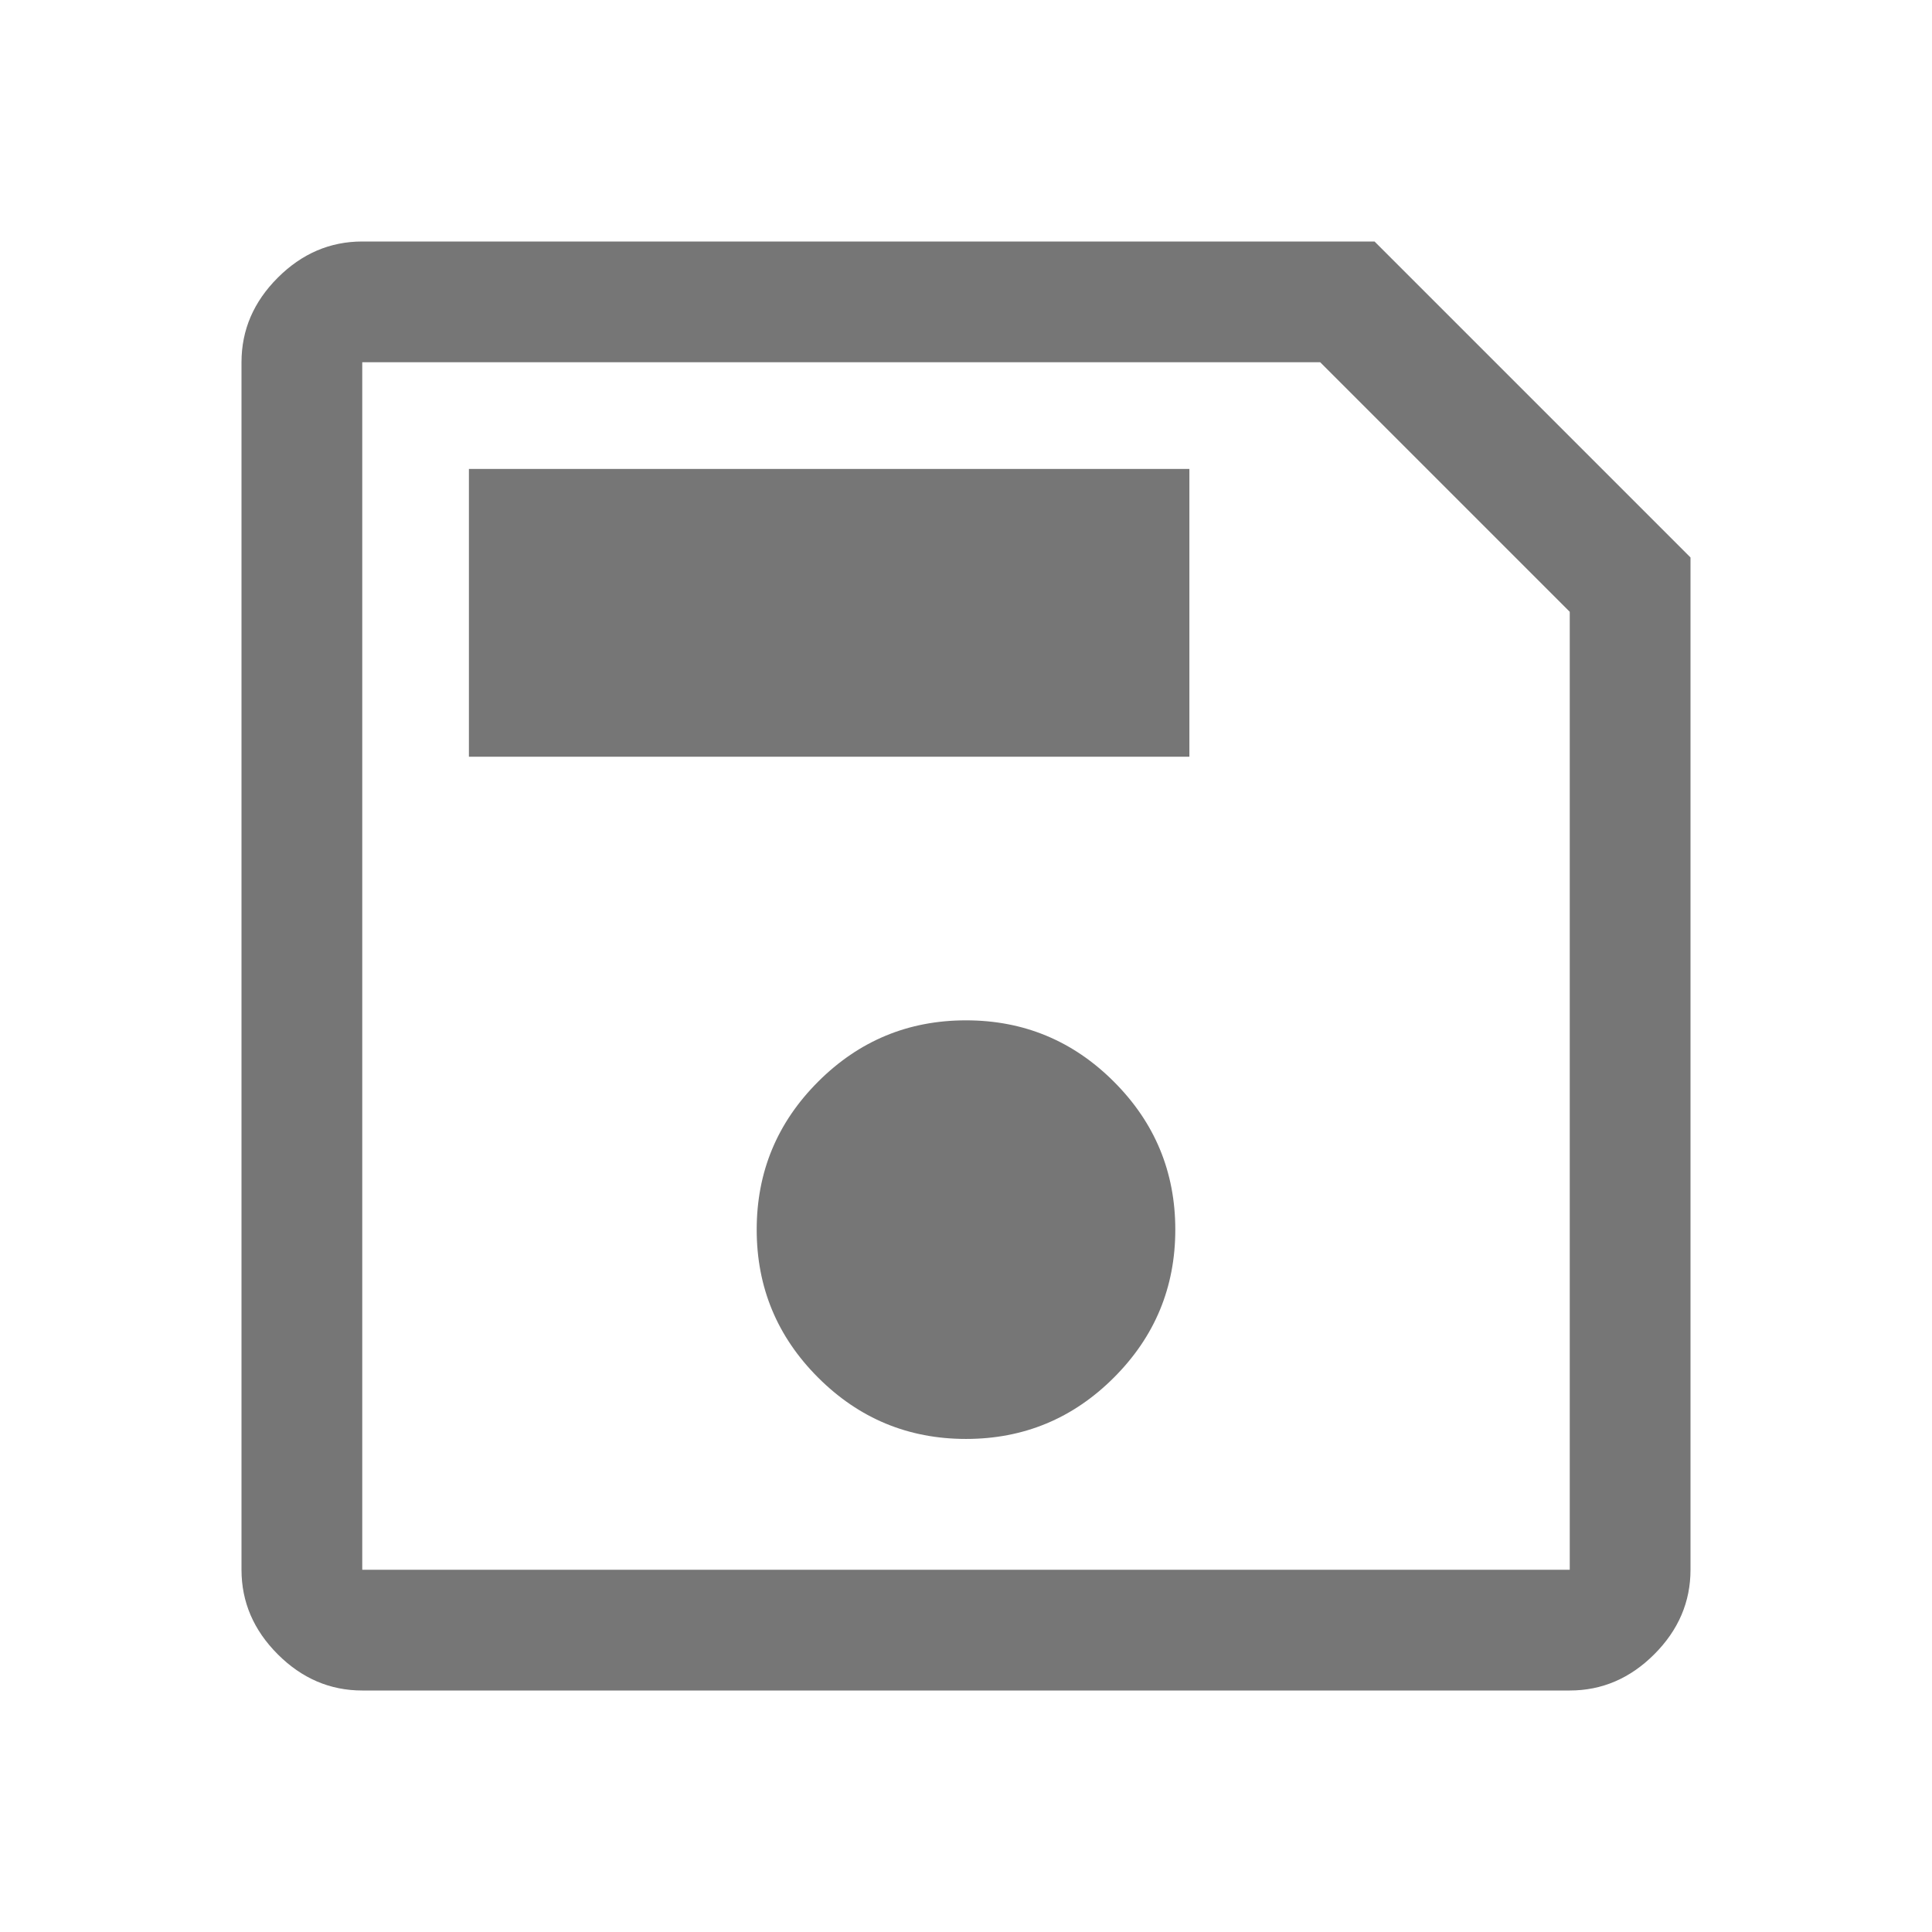
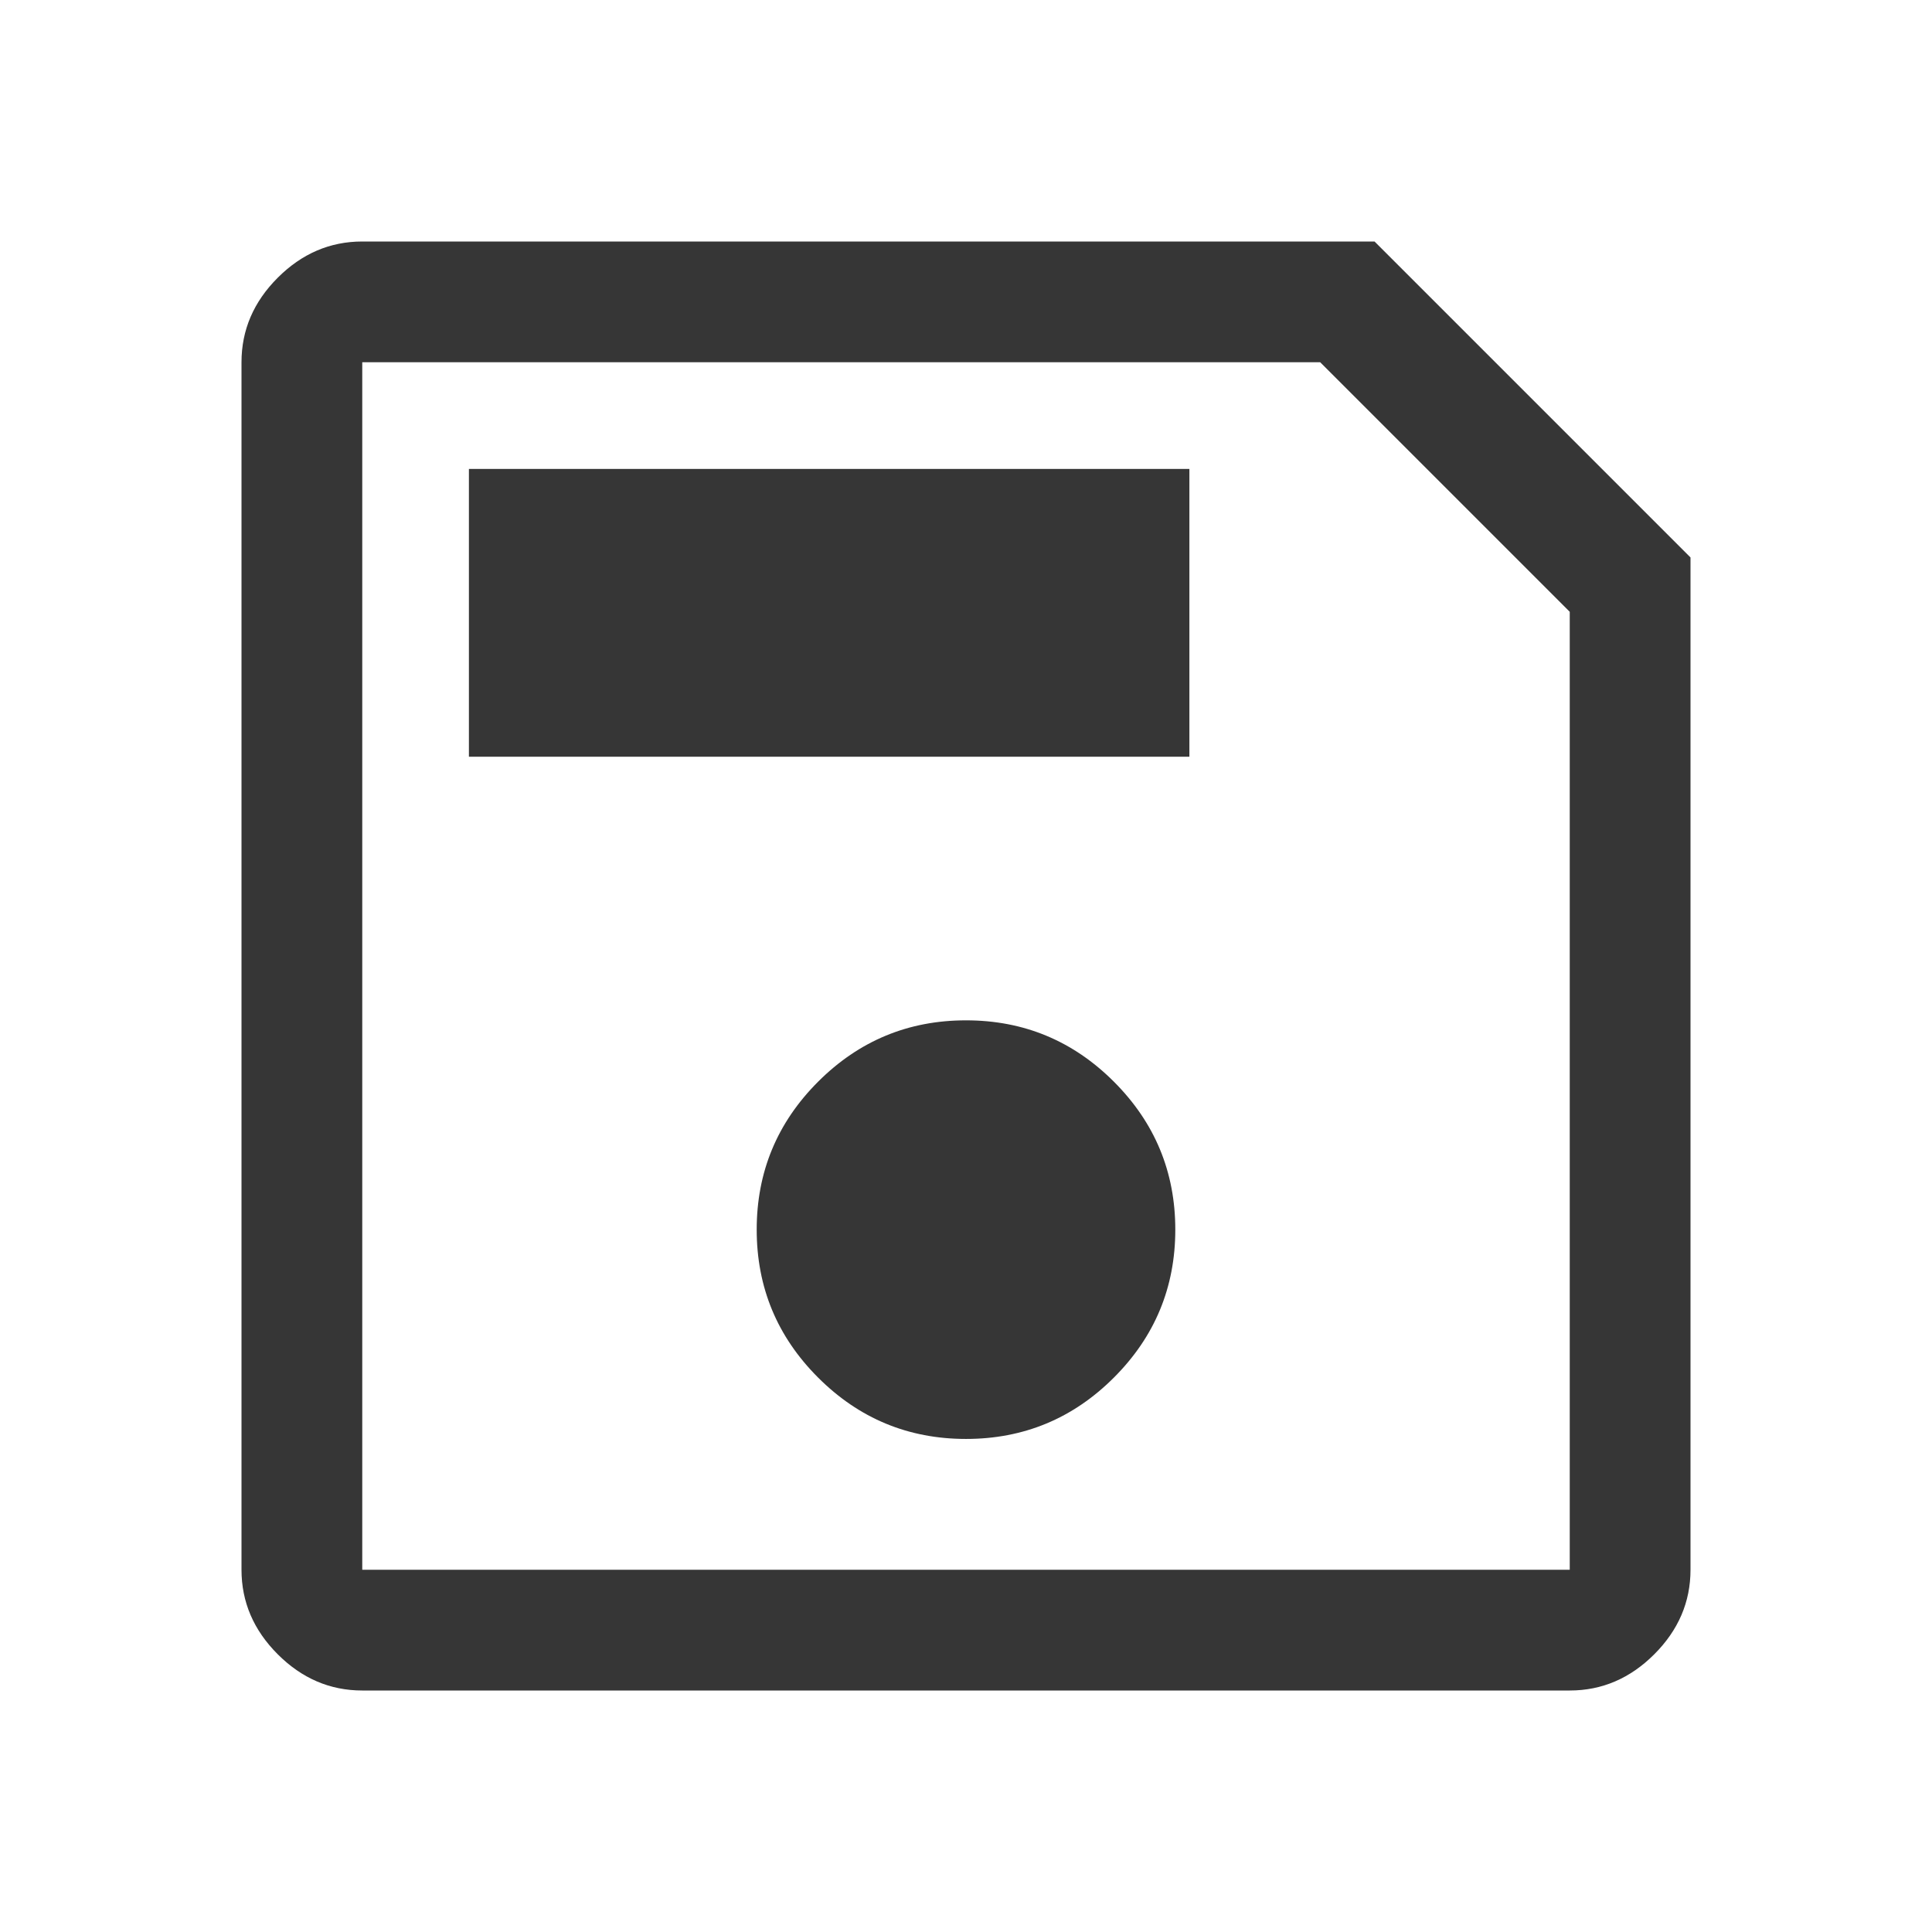
<svg xmlns="http://www.w3.org/2000/svg" height="48" width="48">
-   <path fill="#767676" d="M42 13.85V39q0 1.2-.9 2.1-.9.9-2.1.9H9q-1.2 0-2.1-.9Q6 40.2 6 39V9q0-1.2.9-2.1Q7.8 6 9 6h25.15Zm-3 1.35L32.8 9H9v30h30ZM24 35.75q2.15 0 3.675-1.525T29.2 30.55q0-2.15-1.525-3.675T24 25.35q-2.15 0-3.675 1.525T18.8 30.55q0 2.15 1.525 3.675T24 35.75ZM11.65 18.8h17.9v-7.15h-17.9ZM9 15.2V39 9Z" />
+   <path fill="#363636" d="M42 13.85V39q0 1.2-.9 2.1-.9.9-2.1.9H9q-1.2 0-2.1-.9Q6 40.2 6 39V9q0-1.2.9-2.1Q7.8 6 9 6h25.15Zm-3 1.35L32.8 9H9v30h30ZM24 35.75q2.15 0 3.675-1.525T29.2 30.55q0-2.15-1.525-3.675T24 25.35q-2.15 0-3.675 1.525T18.8 30.55q0 2.15 1.525 3.675T24 35.75ZM11.65 18.8h17.9v-7.15h-17.9ZM9 15.2V39 9Z" />
</svg>
